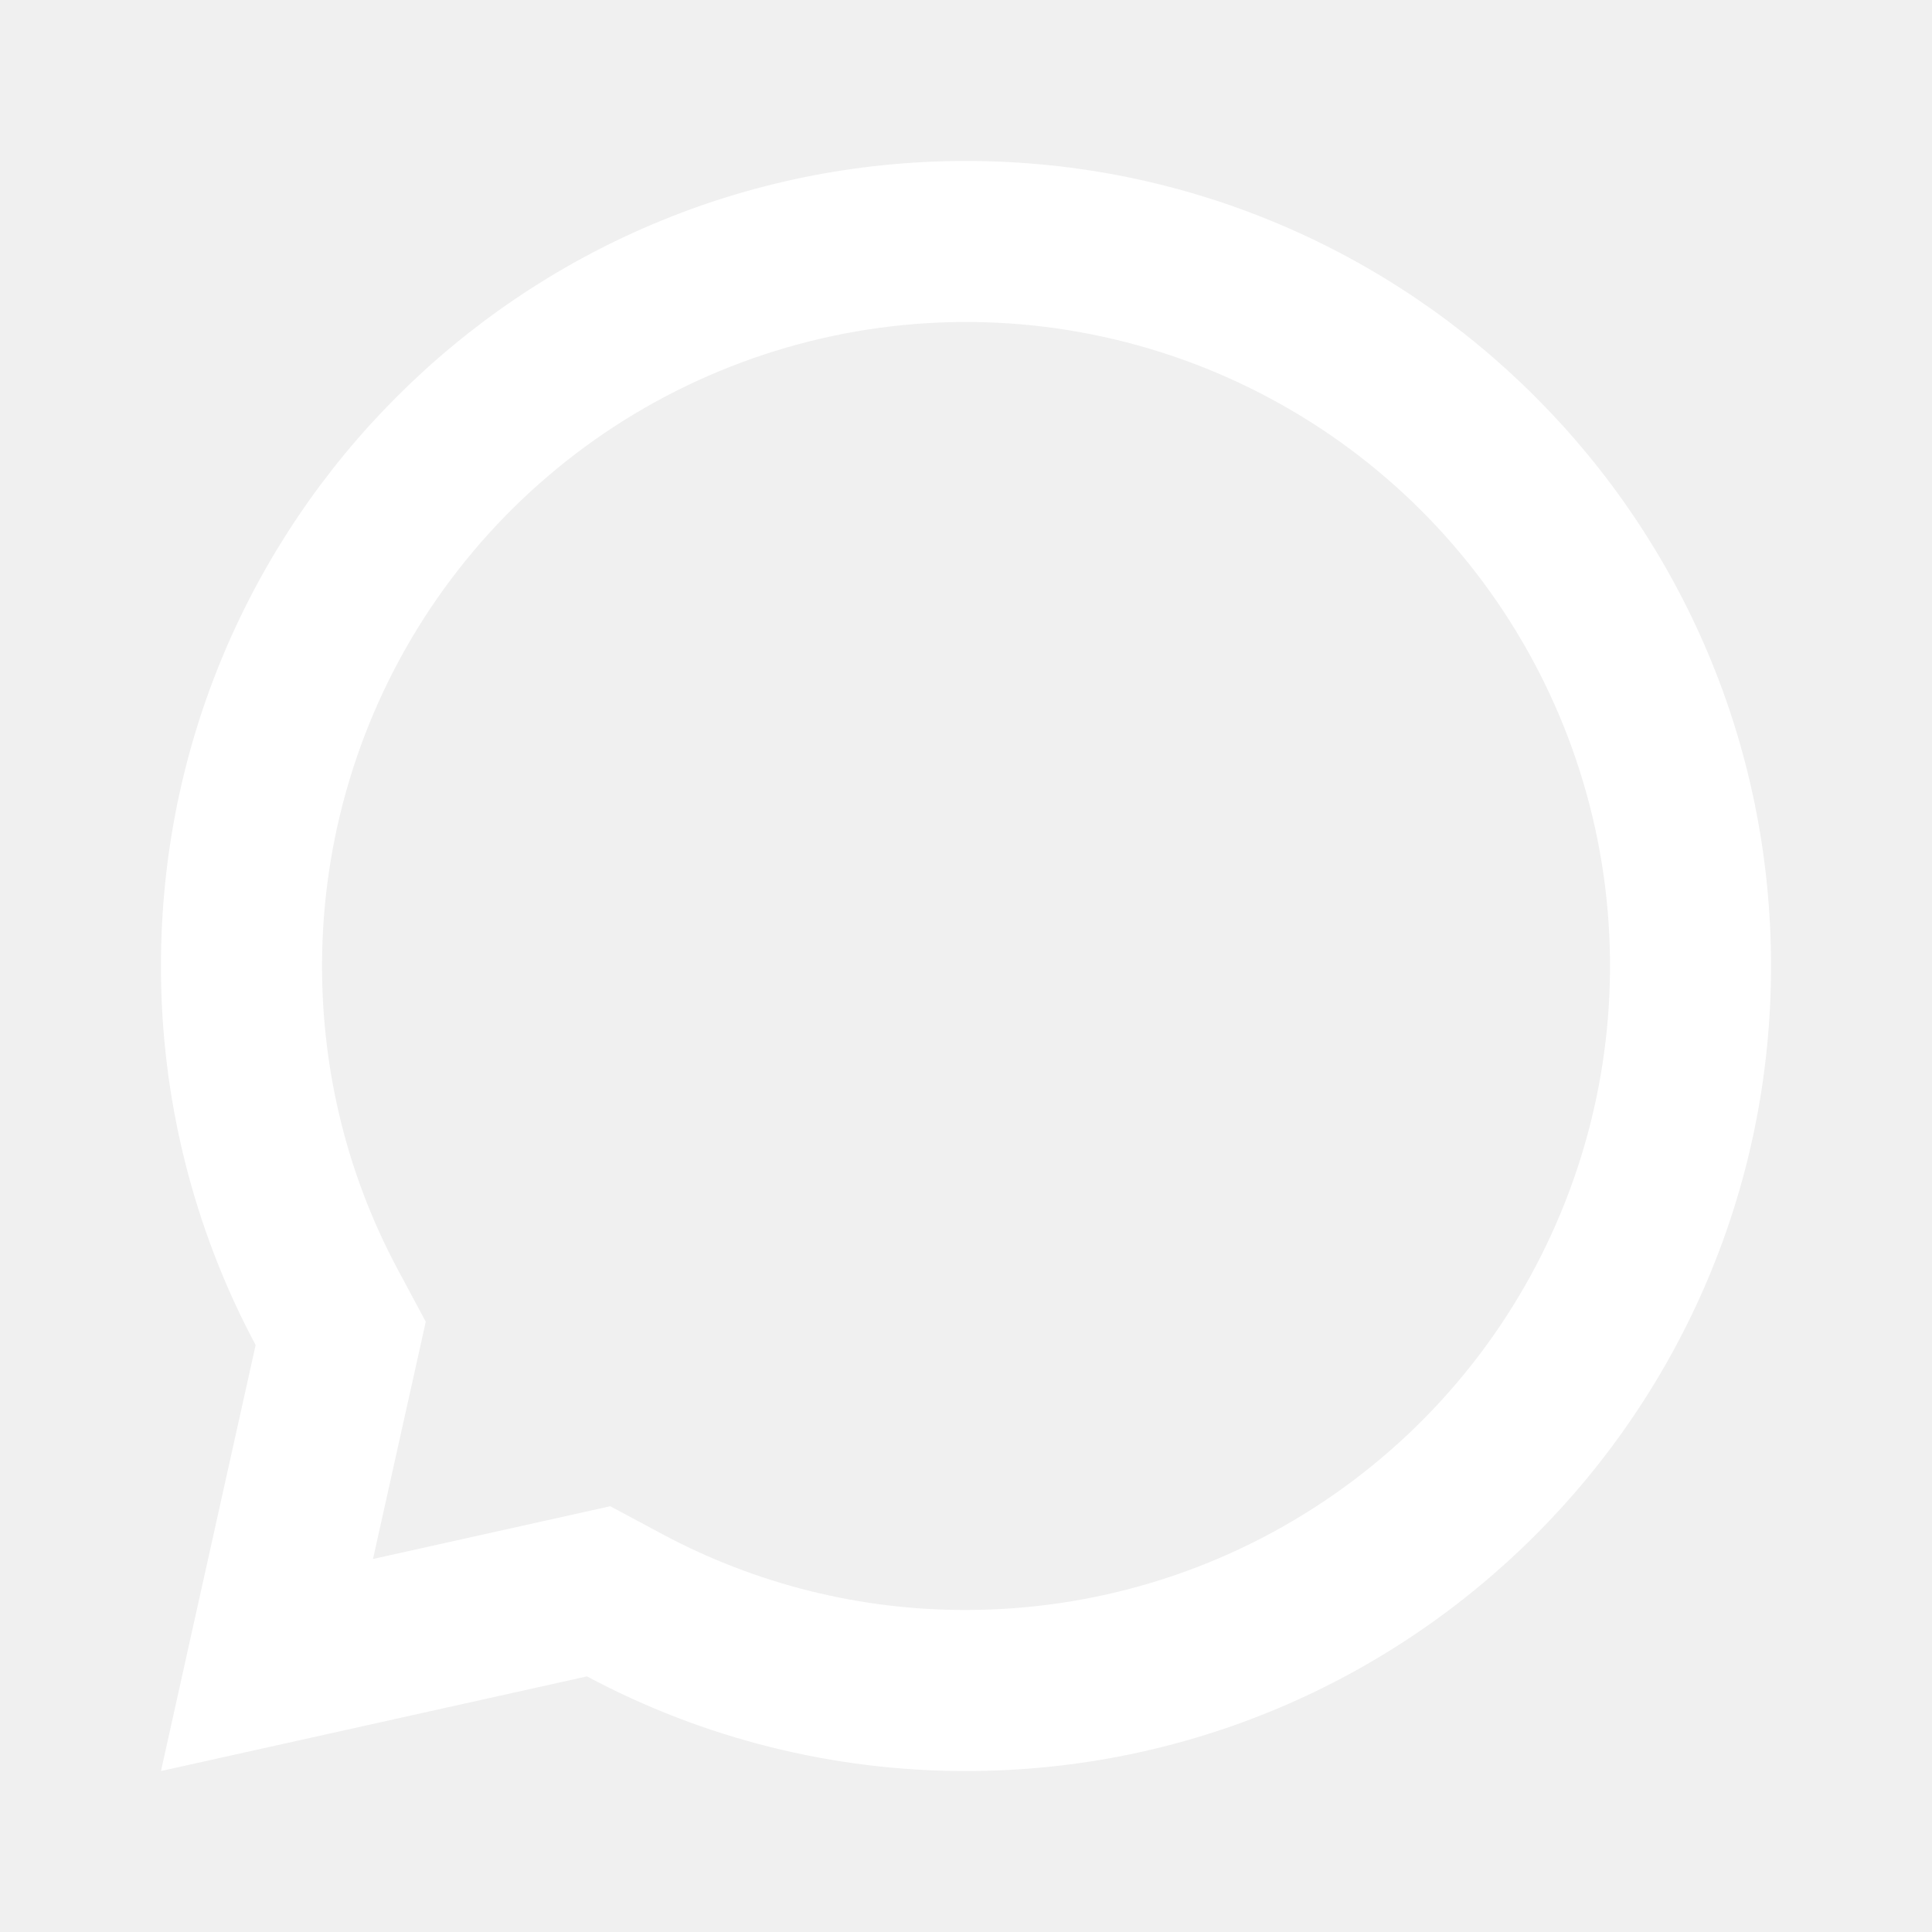
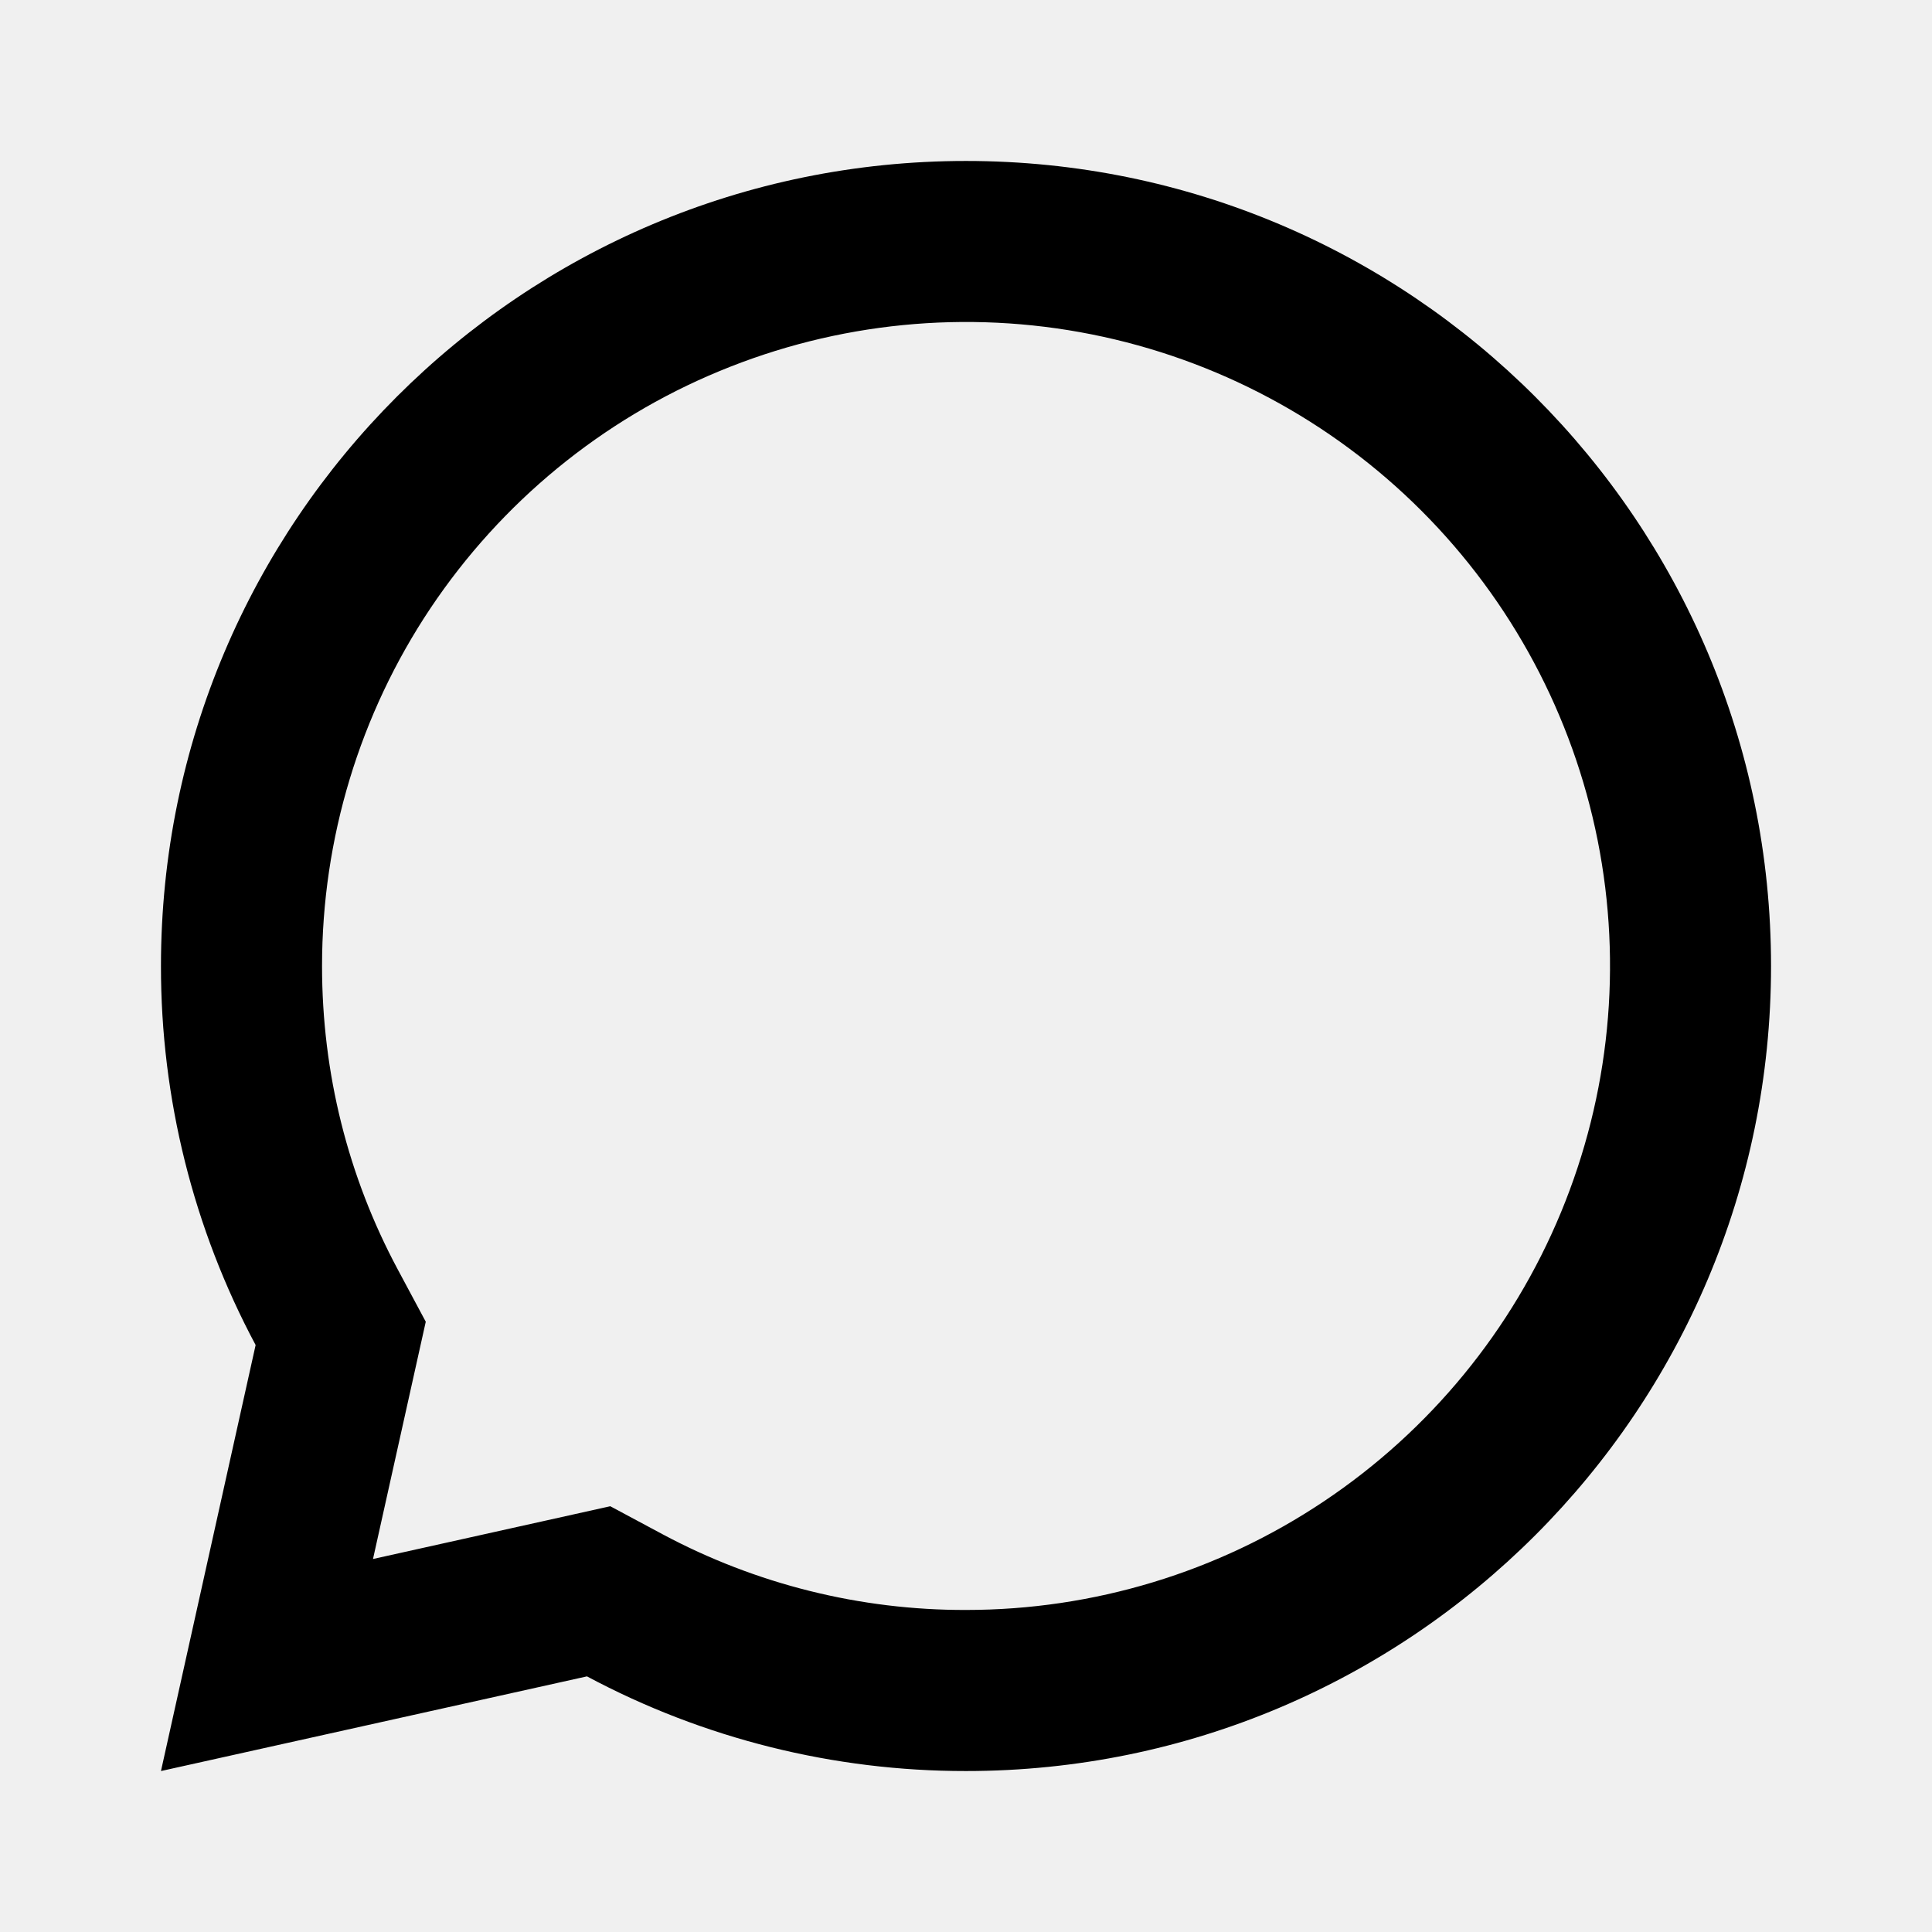
<svg xmlns="http://www.w3.org/2000/svg" width="16" height="16" viewBox="0 0 16 16" fill="none">
-   <path d="M4.861 13.883L1.333 14.667L2.117 11.139C1.601 10.174 1.332 9.095 1.333 8C1.333 4.318 4.318 1.333 8 1.333C11.682 1.333 14.667 4.318 14.667 8C14.667 11.682 11.682 14.667 8 14.667C6.905 14.668 5.826 14.399 4.861 13.883ZM5.054 12.474L5.489 12.707C6.262 13.12 7.124 13.335 8 13.333C9.055 13.333 10.086 13.021 10.963 12.434C11.84 11.848 12.524 11.015 12.927 10.041C13.331 9.066 13.437 7.994 13.231 6.959C13.025 5.925 12.517 4.975 11.771 4.229C11.025 3.483 10.075 2.975 9.04 2.769C8.006 2.563 6.934 2.669 5.959 3.073C4.984 3.476 4.152 4.16 3.565 5.037C2.979 5.914 2.667 6.945 2.667 8C2.667 8.889 2.883 9.745 3.293 10.511L3.526 10.946L3.089 12.911L5.054 12.474Z" fill="white" />
+   <path d="M4.861 13.883L1.333 14.667L2.117 11.139C1.601 10.174 1.332 9.095 1.333 8C1.333 4.318 4.318 1.333 8 1.333C11.682 1.333 14.667 4.318 14.667 8C14.667 11.682 11.682 14.667 8 14.667C6.905 14.668 5.826 14.399 4.861 13.883ZM5.054 12.474L5.489 12.707C6.262 13.12 7.124 13.335 8 13.333C9.055 13.333 10.086 13.021 10.963 12.434C11.84 11.848 12.524 11.015 12.927 10.041C13.331 9.066 13.437 7.994 13.231 6.959C13.025 5.925 12.517 4.975 11.771 4.229C11.025 3.483 10.075 2.975 9.04 2.769C8.006 2.563 6.934 2.669 5.959 3.073C4.984 3.476 4.152 4.16 3.565 5.037C2.979 5.914 2.667 6.945 2.667 8C2.667 8.889 2.883 9.745 3.293 10.511L3.526 10.946L3.089 12.911L5.054 12.474Z" fill="currentColor" />
</svg>
